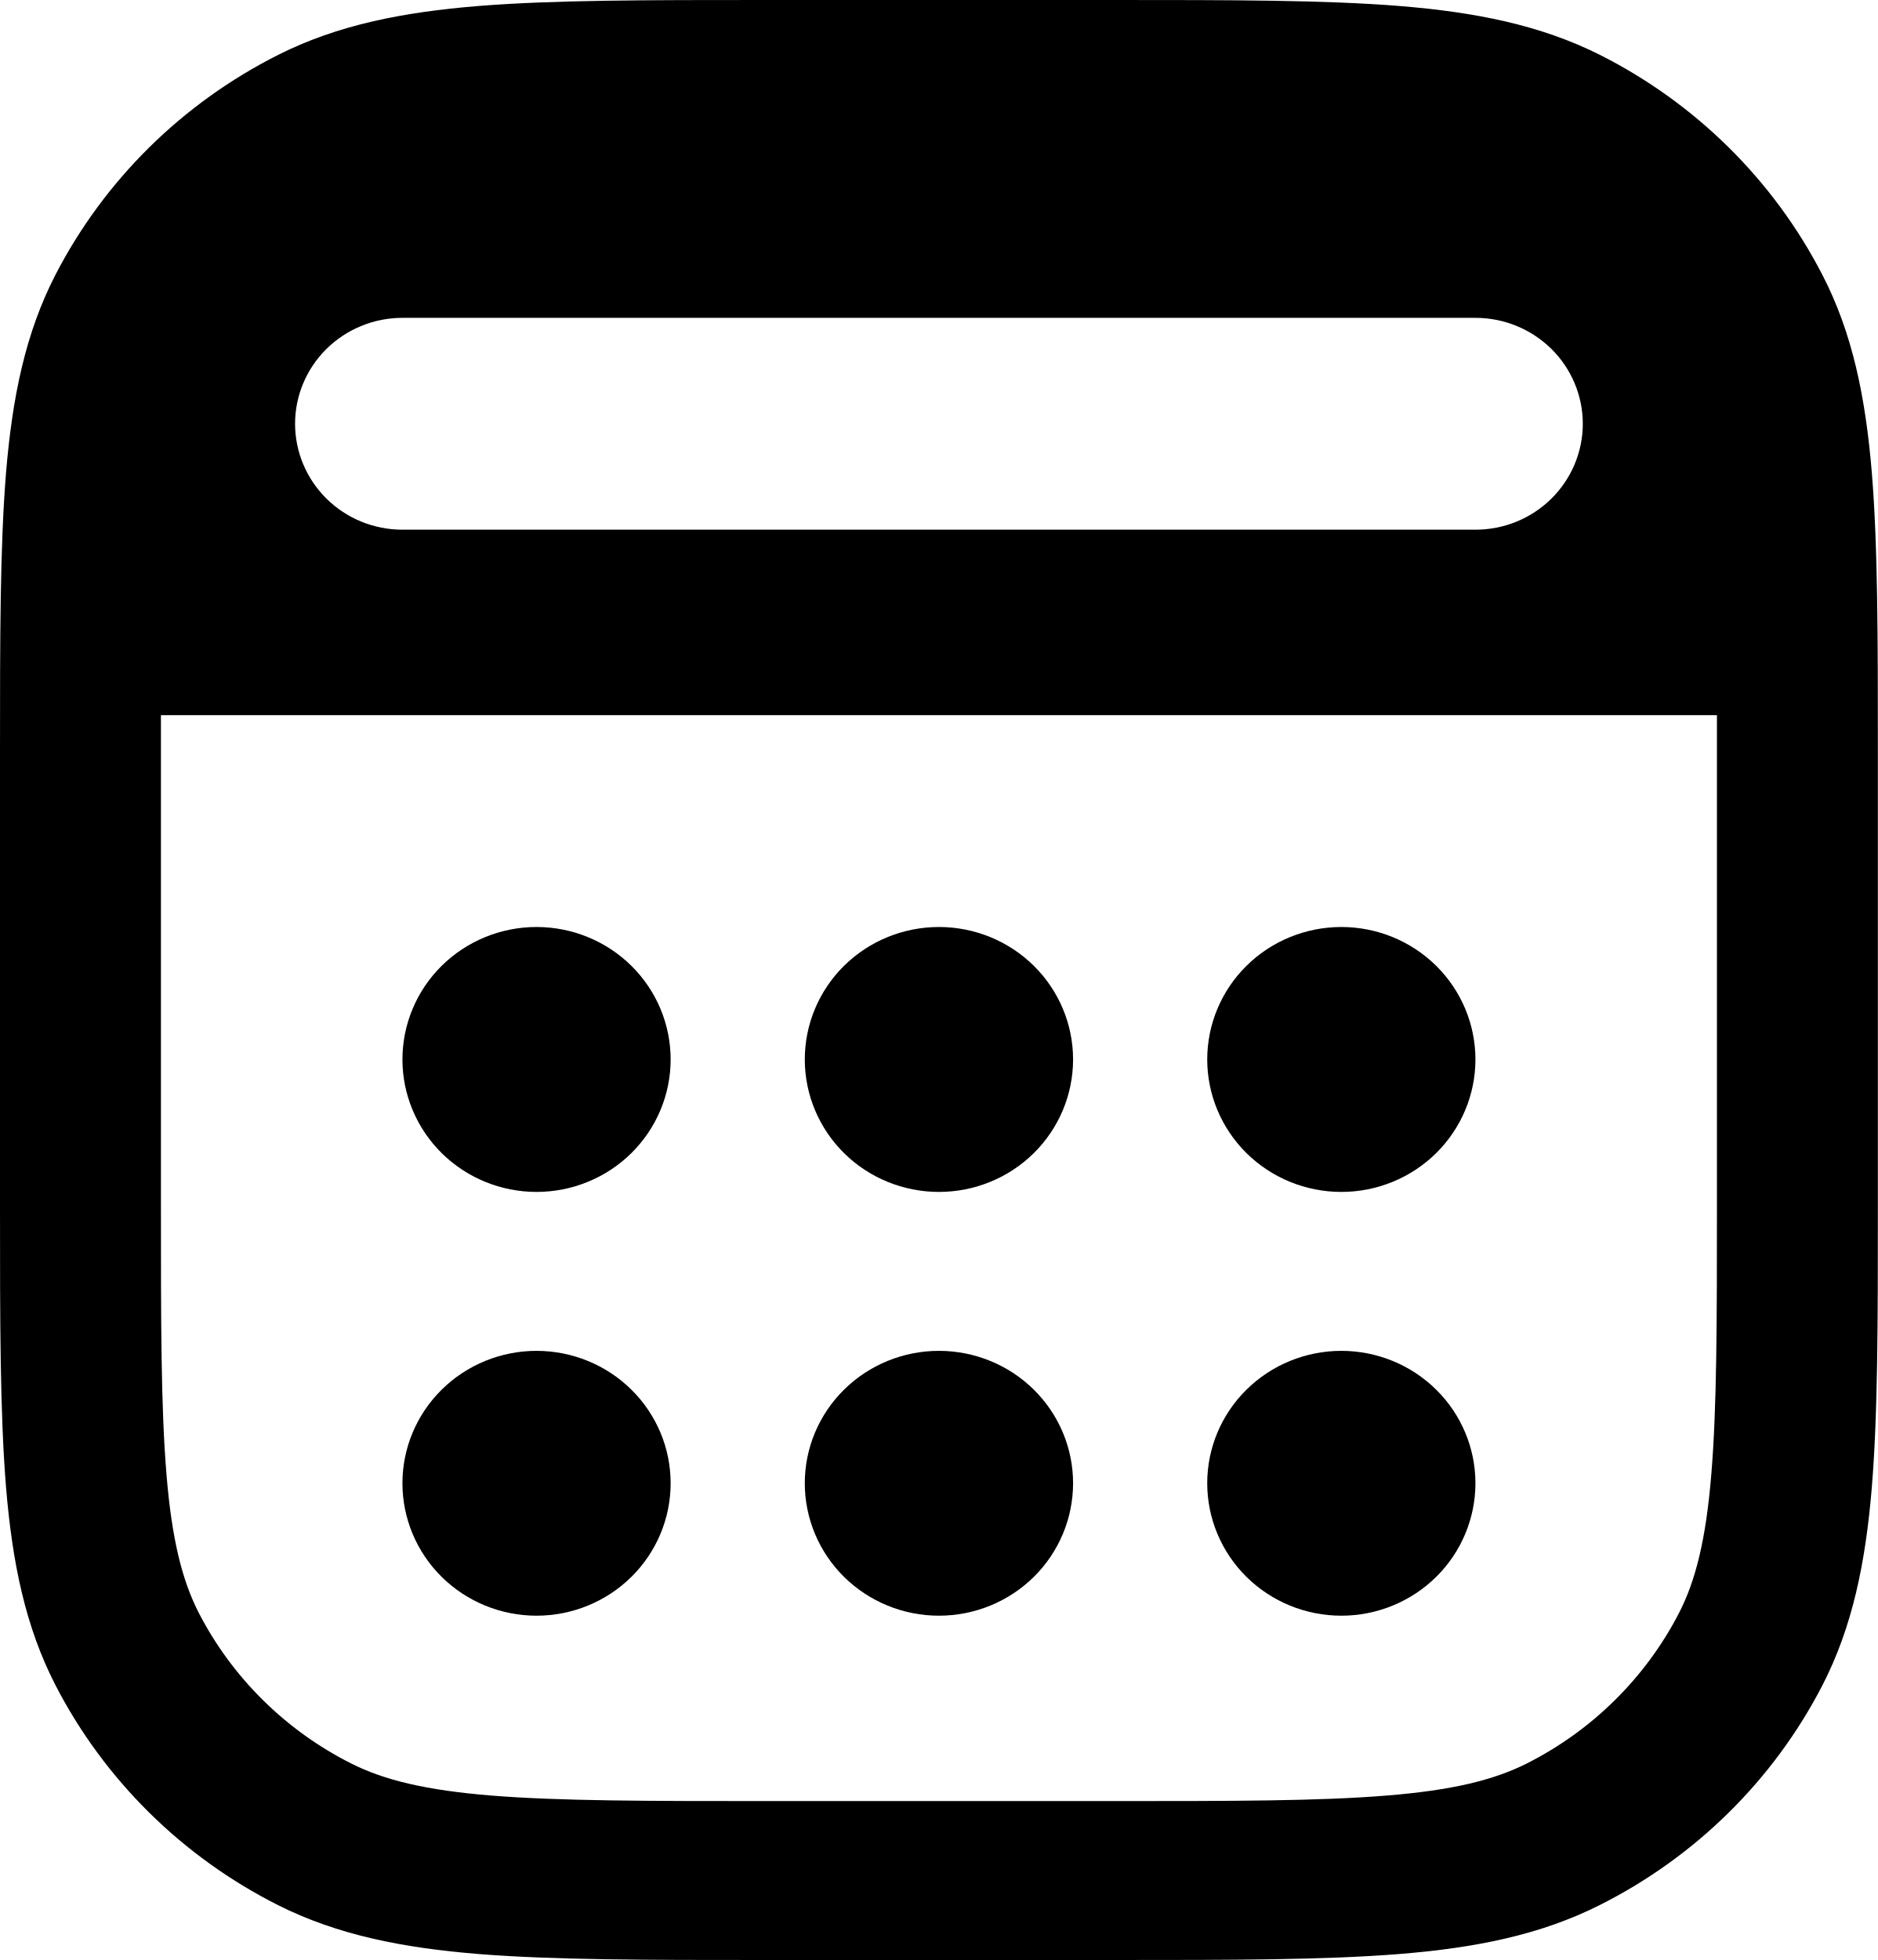
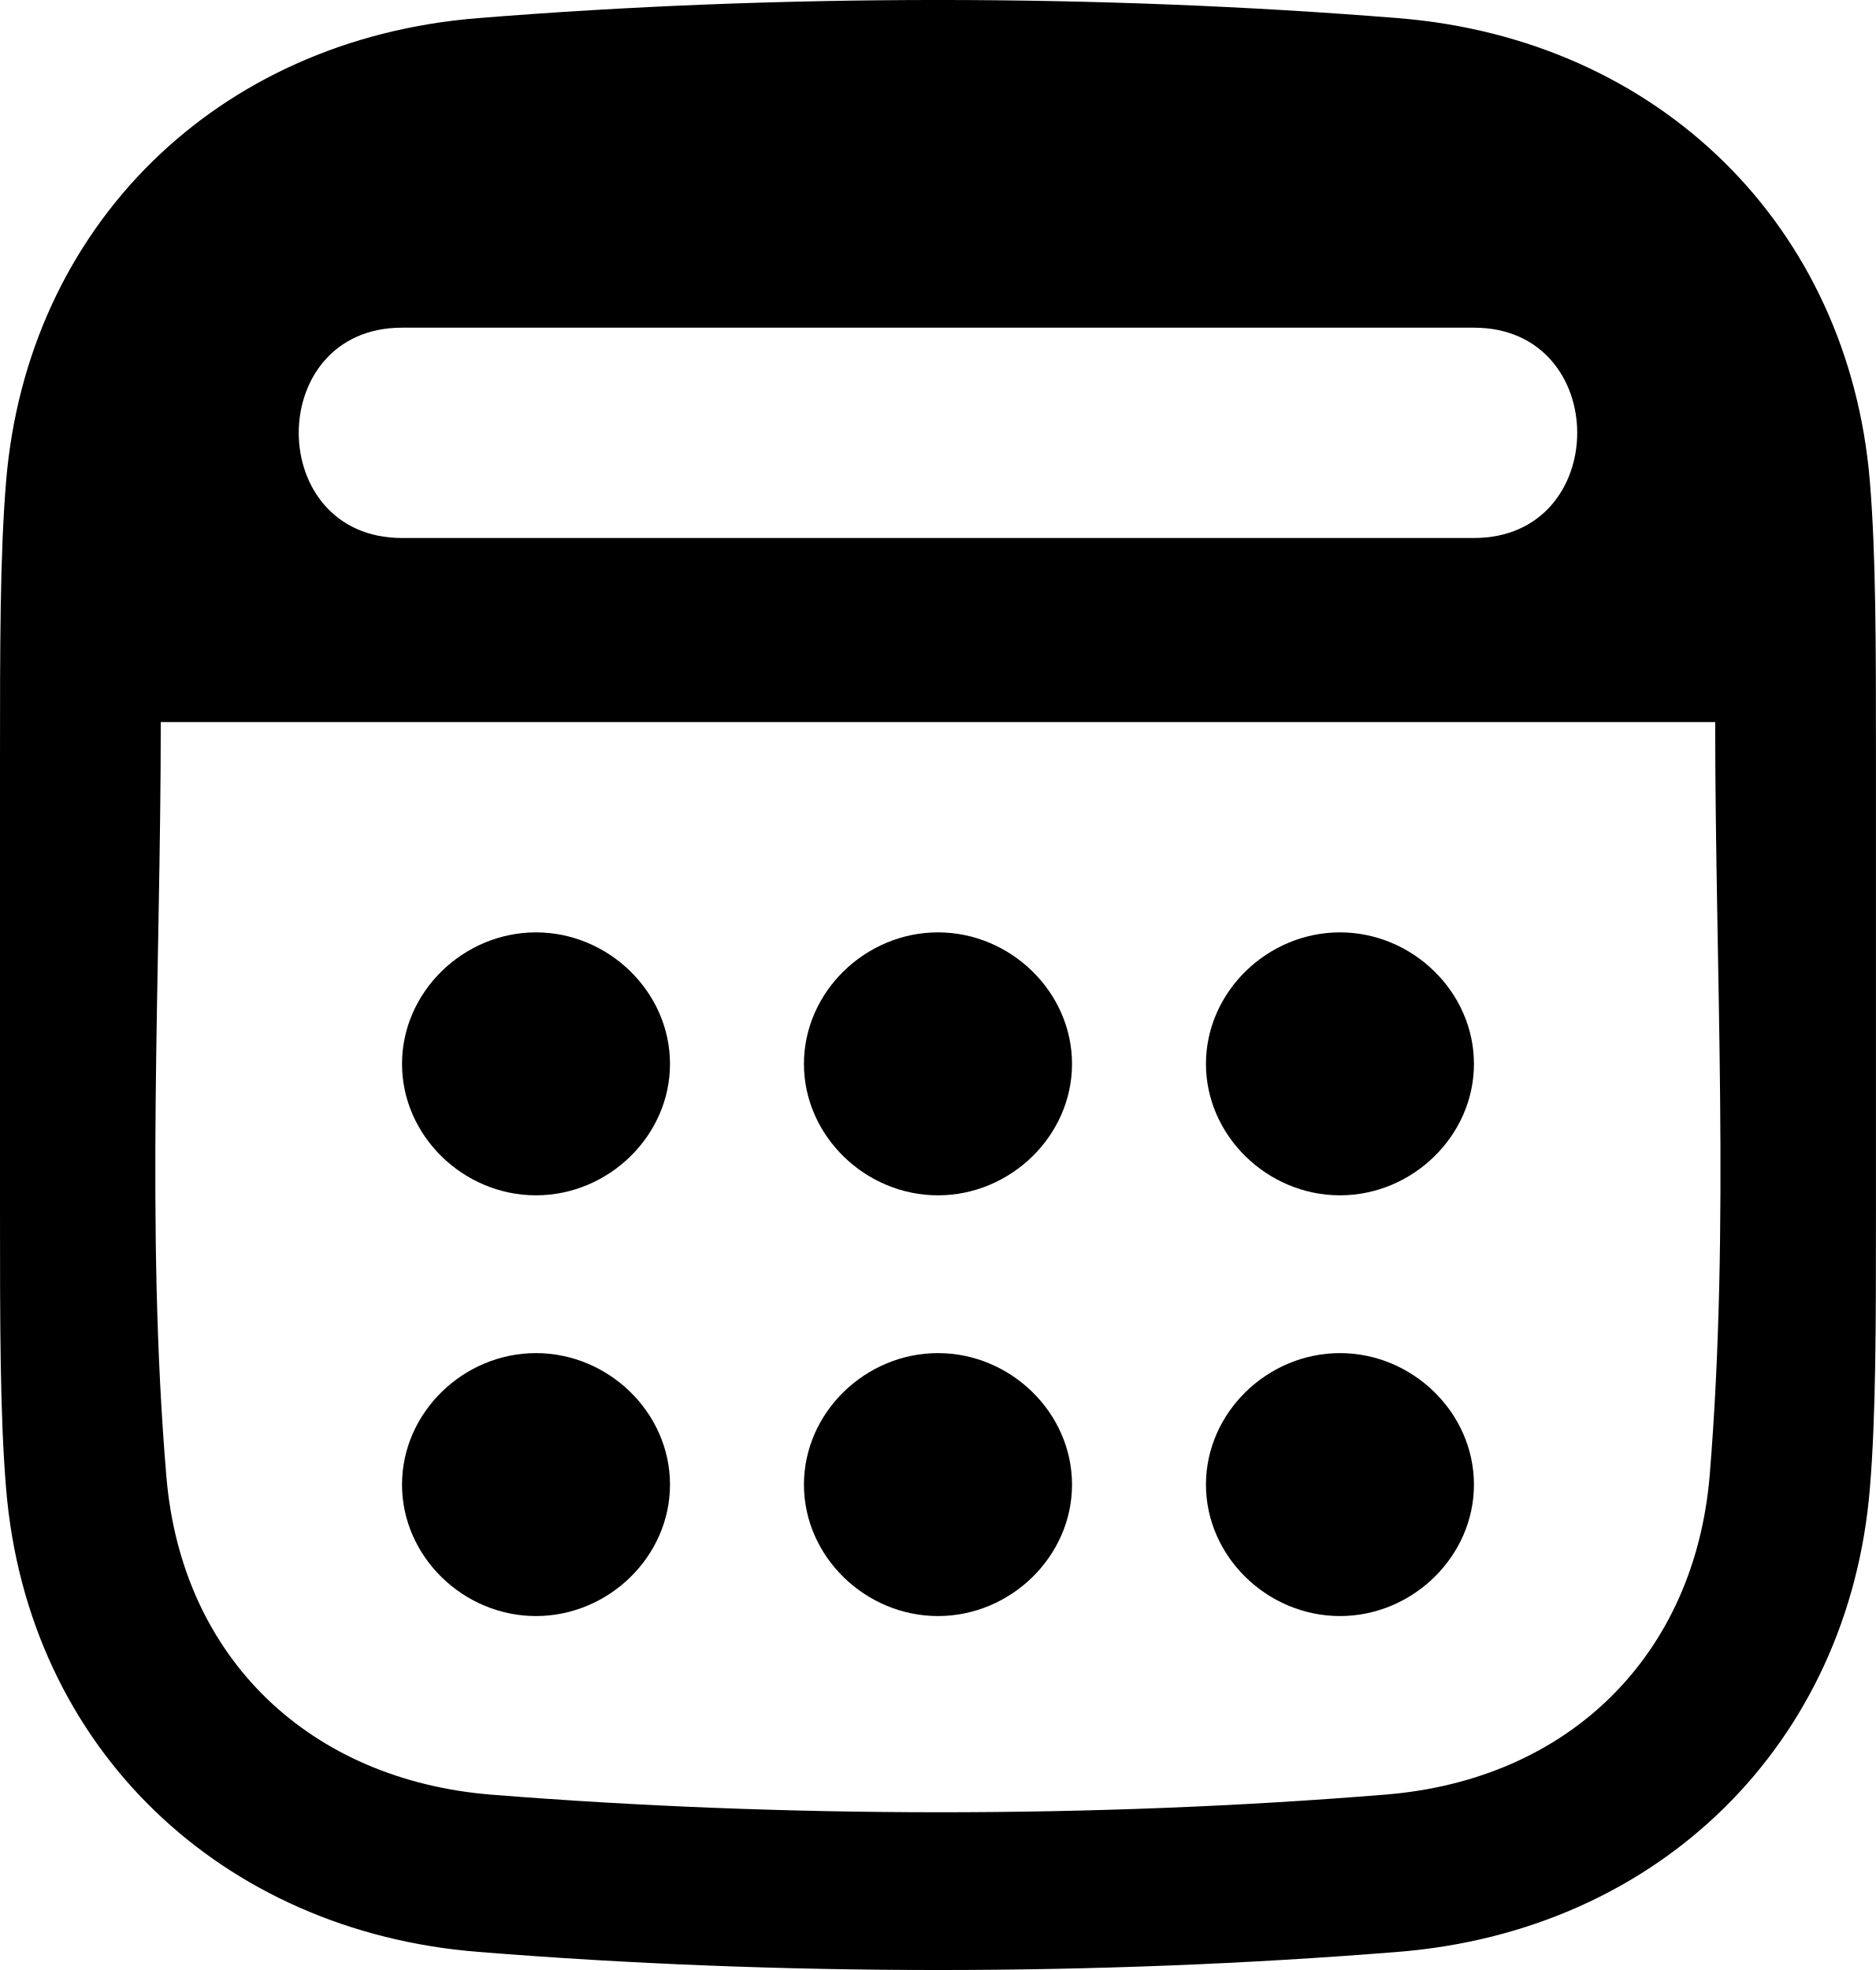
- <svg xmlns="http://www.w3.org/2000/svg" width="23" height="24" viewBox="0 0 23 24" fill="none">
-   <path d="M6.571 16.541C7.007 16.541 7.425 16.712 7.733 17.016C8.041 17.32 8.214 17.732 8.214 18.162C8.214 18.592 8.041 19.005 7.733 19.309C7.425 19.613 7.007 19.784 6.571 19.784C6.136 19.784 5.718 19.613 5.41 19.309C5.102 19.005 4.929 18.592 4.929 18.162C4.929 17.732 5.102 17.32 5.41 17.016C5.718 16.712 6.136 16.541 6.571 16.541Z" fill="currentColor" />
-   <path d="M11.5 16.541C11.936 16.541 12.354 16.712 12.662 17.016C12.97 17.32 13.143 17.732 13.143 18.162C13.143 18.592 12.97 19.005 12.662 19.309C12.354 19.613 11.936 19.784 11.5 19.784C11.064 19.784 10.646 19.613 10.338 19.309C10.03 19.005 9.857 18.592 9.857 18.162C9.857 17.732 10.03 17.32 10.338 17.016C10.646 16.712 11.064 16.541 11.5 16.541Z" fill="currentColor" />
-   <path d="M6.571 11.351C7.007 11.351 7.425 11.522 7.733 11.826C8.041 12.13 8.214 12.543 8.214 12.973C8.214 13.403 8.041 13.815 7.733 14.12C7.425 14.424 7.007 14.595 6.571 14.595C6.136 14.595 5.718 14.424 5.41 14.12C5.102 13.815 4.929 13.403 4.929 12.973C4.929 12.543 5.102 12.13 5.41 11.826C5.718 11.522 6.136 11.351 6.571 11.351Z" fill="currentColor" />
-   <path d="M11.5 11.351C11.936 11.351 12.354 11.522 12.662 11.826C12.97 12.13 13.143 12.543 13.143 12.973C13.143 13.403 12.97 13.815 12.662 14.12C12.354 14.424 11.936 14.595 11.5 14.595C11.064 14.595 10.646 14.424 10.338 14.12C10.03 13.815 9.857 13.403 9.857 12.973C9.857 12.543 10.03 12.13 10.338 11.826C10.646 11.522 11.064 11.351 11.5 11.351Z" fill="currentColor" />
-   <path d="M16.429 16.541C16.864 16.541 17.282 16.712 17.59 17.016C17.898 17.32 18.071 17.732 18.071 18.162C18.071 18.592 17.898 19.005 17.59 19.309C17.282 19.613 16.864 19.784 16.429 19.784C15.993 19.784 15.575 19.613 15.267 19.309C14.959 19.005 14.786 18.592 14.786 18.162C14.786 17.732 14.959 17.32 15.267 17.016C15.575 16.712 15.993 16.541 16.429 16.541Z" fill="currentColor" />
-   <path fill-rule="evenodd" clip-rule="evenodd" d="M13.646 7.22866e-08C15.081 7.22866e-08 16.22 -0 17.136 0.073C18.074 0.149 18.867 0.307 19.592 0.67C20.767 1.262 21.722 2.205 22.32 3.365C22.689 4.078 22.849 4.862 22.926 5.788C23 6.693 23 7.816 23 9.233V14.767C23 16.183 23 17.307 22.926 18.212C22.849 19.138 22.689 19.92 22.321 20.636C21.722 21.796 20.767 22.738 19.592 23.328C18.867 23.693 18.074 23.851 17.136 23.927C16.22 24 15.081 24 13.646 24H9.354C7.919 24 6.78 24 5.864 23.927C4.926 23.851 4.133 23.693 3.409 23.33C2.234 22.739 1.279 21.796 0.68 20.636C0.311 19.92 0.151 19.138 0.074 18.212C-0 17.307 7.33147e-08 16.183 7.33147e-08 14.767V9.233C7.33147e-08 7.816 -0 6.693 0.074 5.788C0.151 4.862 0.311 4.08 0.679 3.365C1.278 2.205 2.234 1.262 3.409 0.671C4.132 0.307 4.926 0.149 5.864 0.073C6.78 -0 7.919 7.22866e-08 9.354 7.22866e-08H13.646ZM1.971 14.724C1.971 16.194 1.971 17.237 2.039 18.053C2.105 18.857 2.233 19.357 2.436 19.752C2.846 20.545 3.5 21.191 4.304 21.595C4.704 21.796 5.21 21.921 6.025 21.987C6.853 22.053 7.91 22.054 9.398 22.054H13.602C15.091 22.054 16.149 22.054 16.975 21.987C17.79 21.922 18.296 21.796 18.697 21.595C19.5 21.191 20.154 20.545 20.564 19.752C20.767 19.357 20.894 18.857 20.96 18.053C21.028 17.236 21.029 16.192 21.029 14.724V8.757H1.971V14.724ZM4.929 3.892C4.58 3.892 4.246 4.029 3.999 4.272C3.753 4.515 3.614 4.845 3.614 5.189C3.614 5.533 3.753 5.863 3.999 6.106C4.246 6.35 4.58 6.486 4.929 6.486H18.071C18.42 6.486 18.754 6.35 19.001 6.106C19.247 5.863 19.386 5.533 19.386 5.189C19.386 4.845 19.247 4.515 19.001 4.272C18.754 4.029 18.42 3.892 18.071 3.892H4.929Z" fill="currentColor" />
-   <path d="M16.429 11.351C16.864 11.351 17.282 11.522 17.59 11.826C17.898 12.13 18.071 12.543 18.071 12.973C18.071 13.403 17.898 13.815 17.59 14.12C17.282 14.424 16.864 14.595 16.429 14.595C15.993 14.595 15.575 14.424 15.267 14.12C14.959 13.815 14.786 13.403 14.786 12.973C14.786 12.543 14.959 12.13 15.267 11.826C15.575 11.522 15.993 11.351 16.429 11.351Z" fill="currentColor" />
+ <svg xmlns="http://www.w3.org/2000/svg" width="20" height="21" viewBox="0 0 20 21" fill="none">
+   <path d="M5.714 14.424C6.488 14.424 7.143 15.058 7.143 15.826C7.143 16.593 6.488 17.227 5.714 17.227C4.94 17.227 4.286 16.593 4.286 15.826C4.286 15.058 4.94 14.424 5.714 14.424Z" fill="currentColor" />
+   <path d="M10 14.424C10.774 14.424 11.429 15.058 11.429 15.826C11.429 16.593 10.774 17.227 10 17.227C9.226 17.227 8.571 16.593 8.571 15.826C8.571 15.058 9.226 14.424 10 14.424Z" fill="currentColor" />
+   <path d="M5.714 9.939C6.488 9.939 7.143 10.574 7.143 11.341C7.143 12.108 6.488 12.742 5.714 12.742C4.94 12.742 4.286 12.108 4.286 11.341C4.286 10.574 4.94 9.939 5.714 9.939Z" fill="currentColor" />
+   <path d="M10 9.939C10.774 9.939 11.429 10.574 11.429 11.341C11.429 12.108 10.774 12.742 10 12.742C9.226 12.742 8.571 12.108 8.571 11.341C8.571 10.574 9.226 9.939 10 9.939Z" fill="currentColor" />
+   <path d="M14.286 14.424C15.059 14.424 15.714 15.058 15.714 15.826C15.714 16.593 15.059 17.227 14.286 17.227C13.512 17.227 12.857 16.593 12.857 15.826C12.857 15.058 13.512 14.424 14.286 14.424Z" fill="currentColor" />
+   <path fill-rule="evenodd" clip-rule="evenodd" d="M14.901 0.193C17.701 0.416 19.711 2.424 19.935 5.132C20 5.913 20 6.884 20 8.109V12.891C20 14.116 20 15.087 19.935 15.868C19.711 18.576 17.703 20.584 14.901 20.807C11.695 21.065 8.295 21.064 5.099 20.807C2.365 20.59 0.294 18.642 0.065 15.868C-0 15.087 6.37519e-08 14.116 6.37519e-08 12.891V8.109C6.37519e-08 6.884 -0 5.913 0.065 5.132C0.289 2.424 2.298 0.416 5.099 0.193C8.305 -0.065 11.705 -0.064 14.901 0.193ZM1.773 15.731C1.935 17.696 3.321 18.976 5.239 19.131C8.342 19.378 11.649 19.384 14.761 19.131C16.745 18.974 18.067 17.63 18.227 15.731C18.446 13.075 18.286 10.359 18.286 7.697H1.714C1.714 10.358 1.55 13.076 1.773 15.731ZM4.286 3.493C2.818 3.493 2.818 5.735 4.286 5.735H15.714C17.182 5.735 17.182 3.493 15.714 3.493H4.286Z" fill="currentColor" />
+   <path d="M14.286 9.939C15.059 9.939 15.714 10.574 15.714 11.341C15.714 12.108 15.059 12.742 14.286 12.742C13.512 12.742 12.857 12.108 12.857 11.341C12.857 10.574 13.512 9.939 14.286 9.939Z" fill="currentColor" />
</svg>
